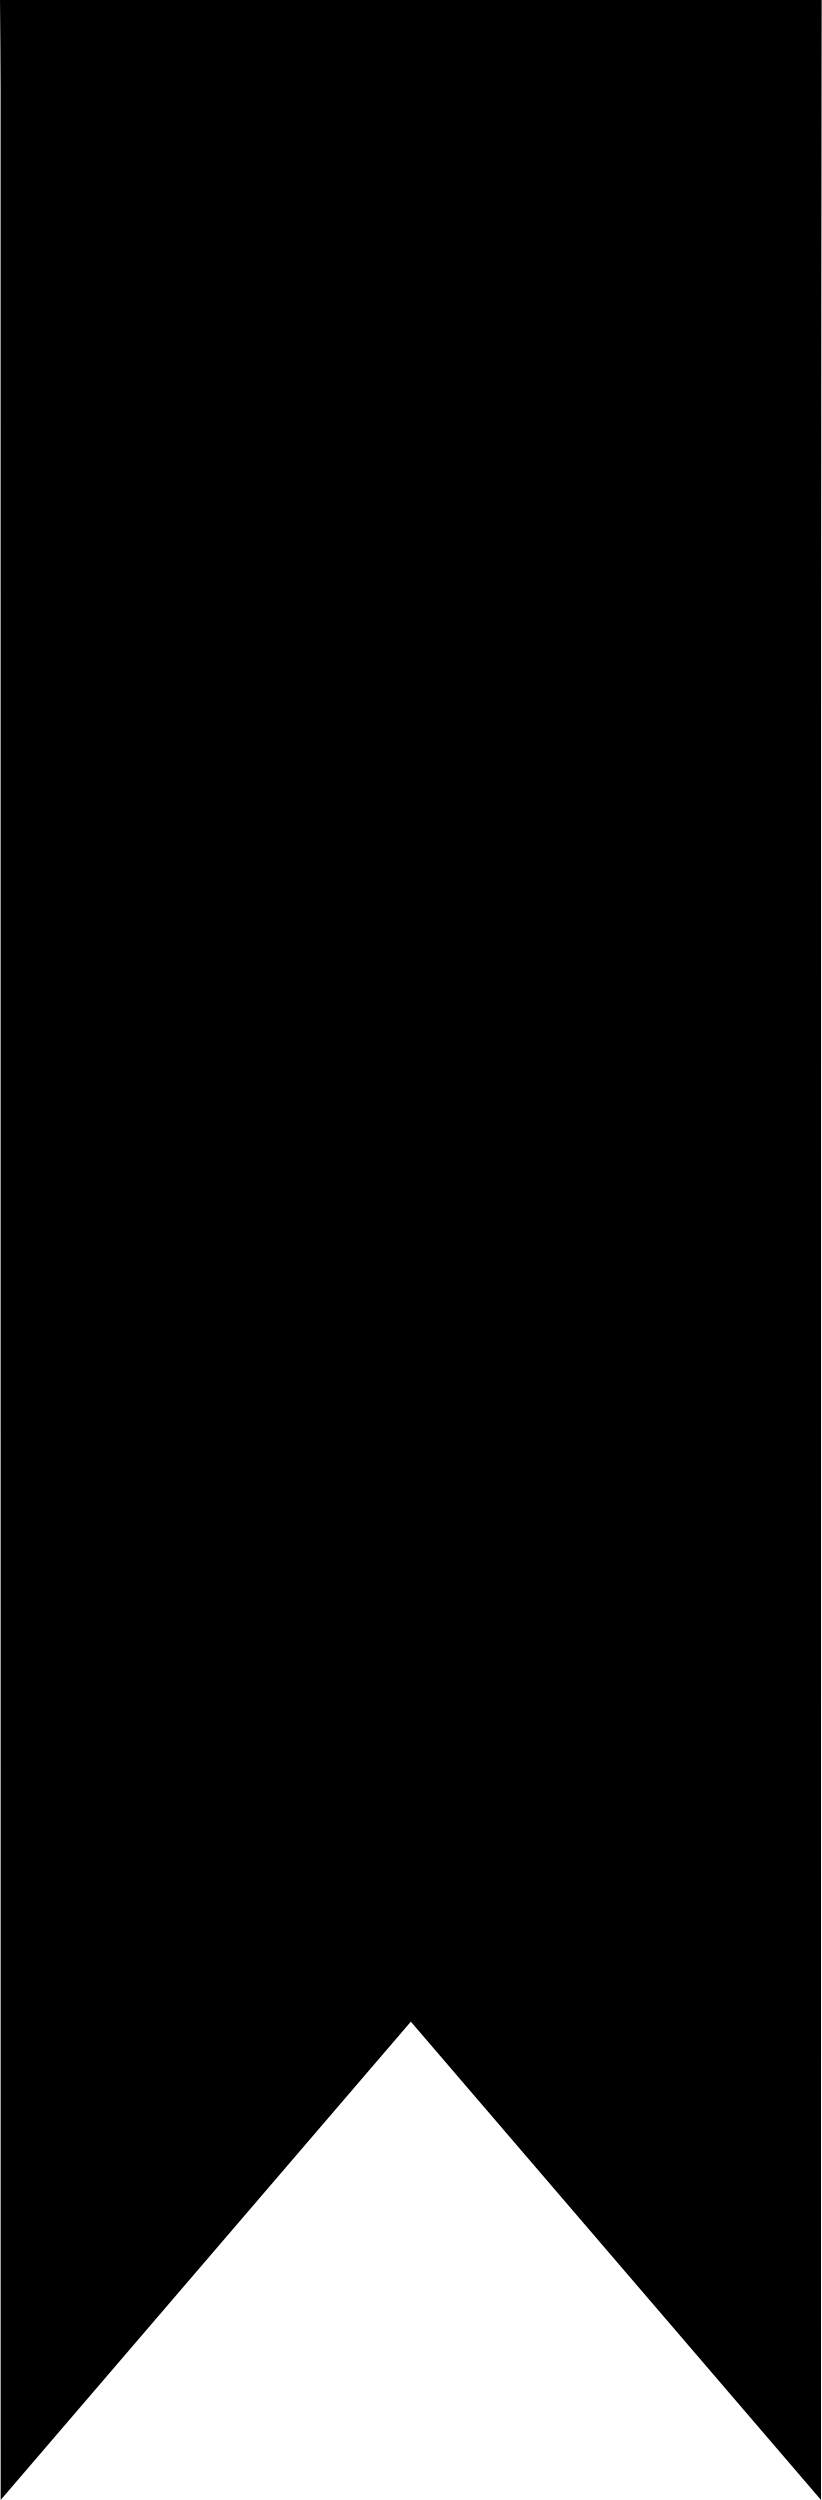
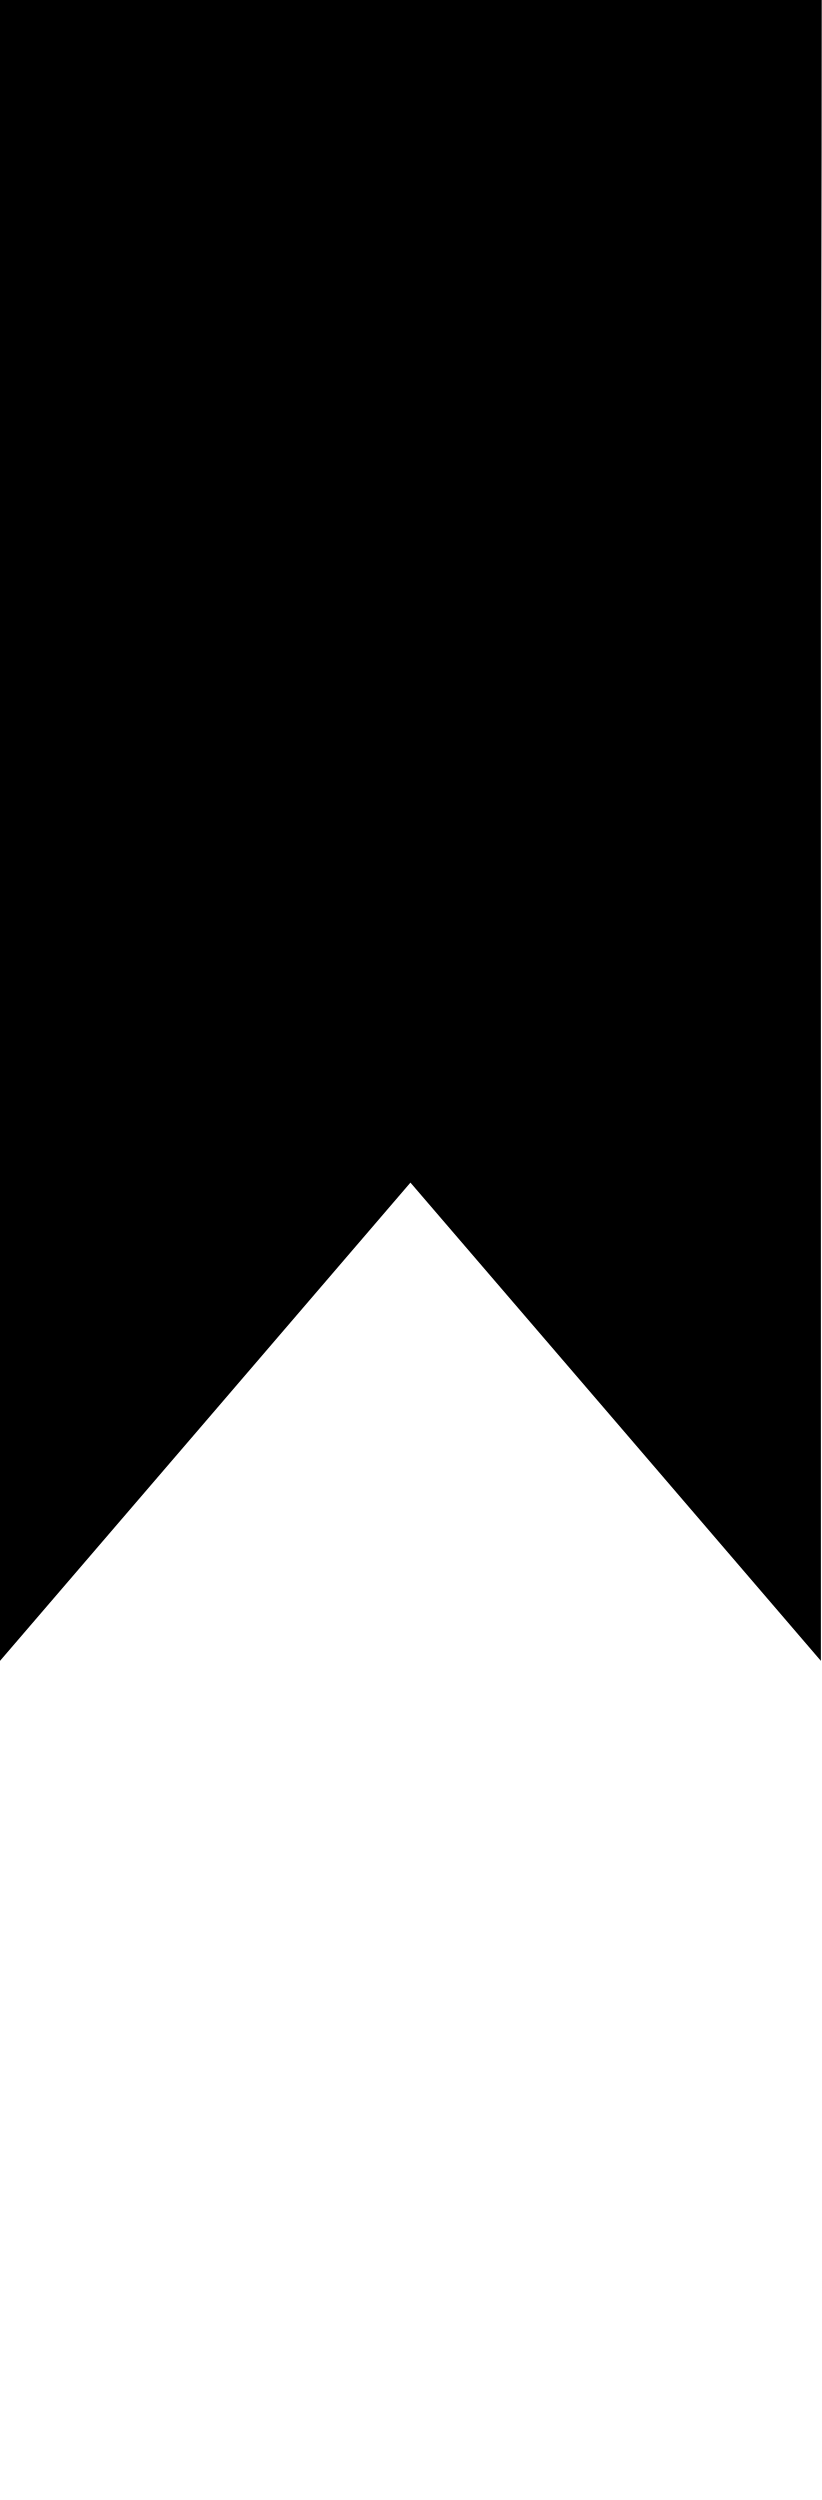
- <svg xmlns="http://www.w3.org/2000/svg" version="1.1" x="0px" y="0px" width="94.5px" height="287.525px" viewBox="0 0 94.5 287.525" style="enable-background:new 0 0 94.5 287.525;" xml:space="preserve">
-   <defs>
- </defs>
+ <svg xmlns="http://www.w3.org/2000/svg" version="1.1" id="Layer_1" x="0px" y="0px" viewBox="-2 -93.5 94.5 287.5" style="enable-background:new -2 -93.5 94.5 287.5;" xml:space="preserve">
  <g>
-     <path d="M94.5,0c-0.024,23.442-0.065,46.885-0.068,70.327c-0.011,69.367-0.007,138.734-0.009,208.101c0,2.516,0,5.033,0,9.092   c-16.136-18.815-31.493-36.723-47.173-55.007c-15.505,18.08-30.902,36.035-47.176,55.011c0-3.085,0-4.886,0-6.687   C0.073,190.596,0.072,100.355,0.068,10.114C0.068,6.742,0.024,3.371,0,0C31.5,0,63,0,94.5,0z" />
+     <path d="M92.5-93.5c0,23.4-0.1,46.9-0.1,70.3c0,69.4,0,42.2,0,111.6c0,2.5,0,5,0,9.1c-16.1-18.8-31.5-36.7-47.2-55   c-15.5,18.1-30.9,36-47.2,55c0-3.1,0-4.9,0-6.7c0-90.2,0-84,0-174.2c0-3.4,0-6.7-0.1-10.1C29.5-93.5,61-93.5,92.5-93.5z" />
  </g>
</svg>
